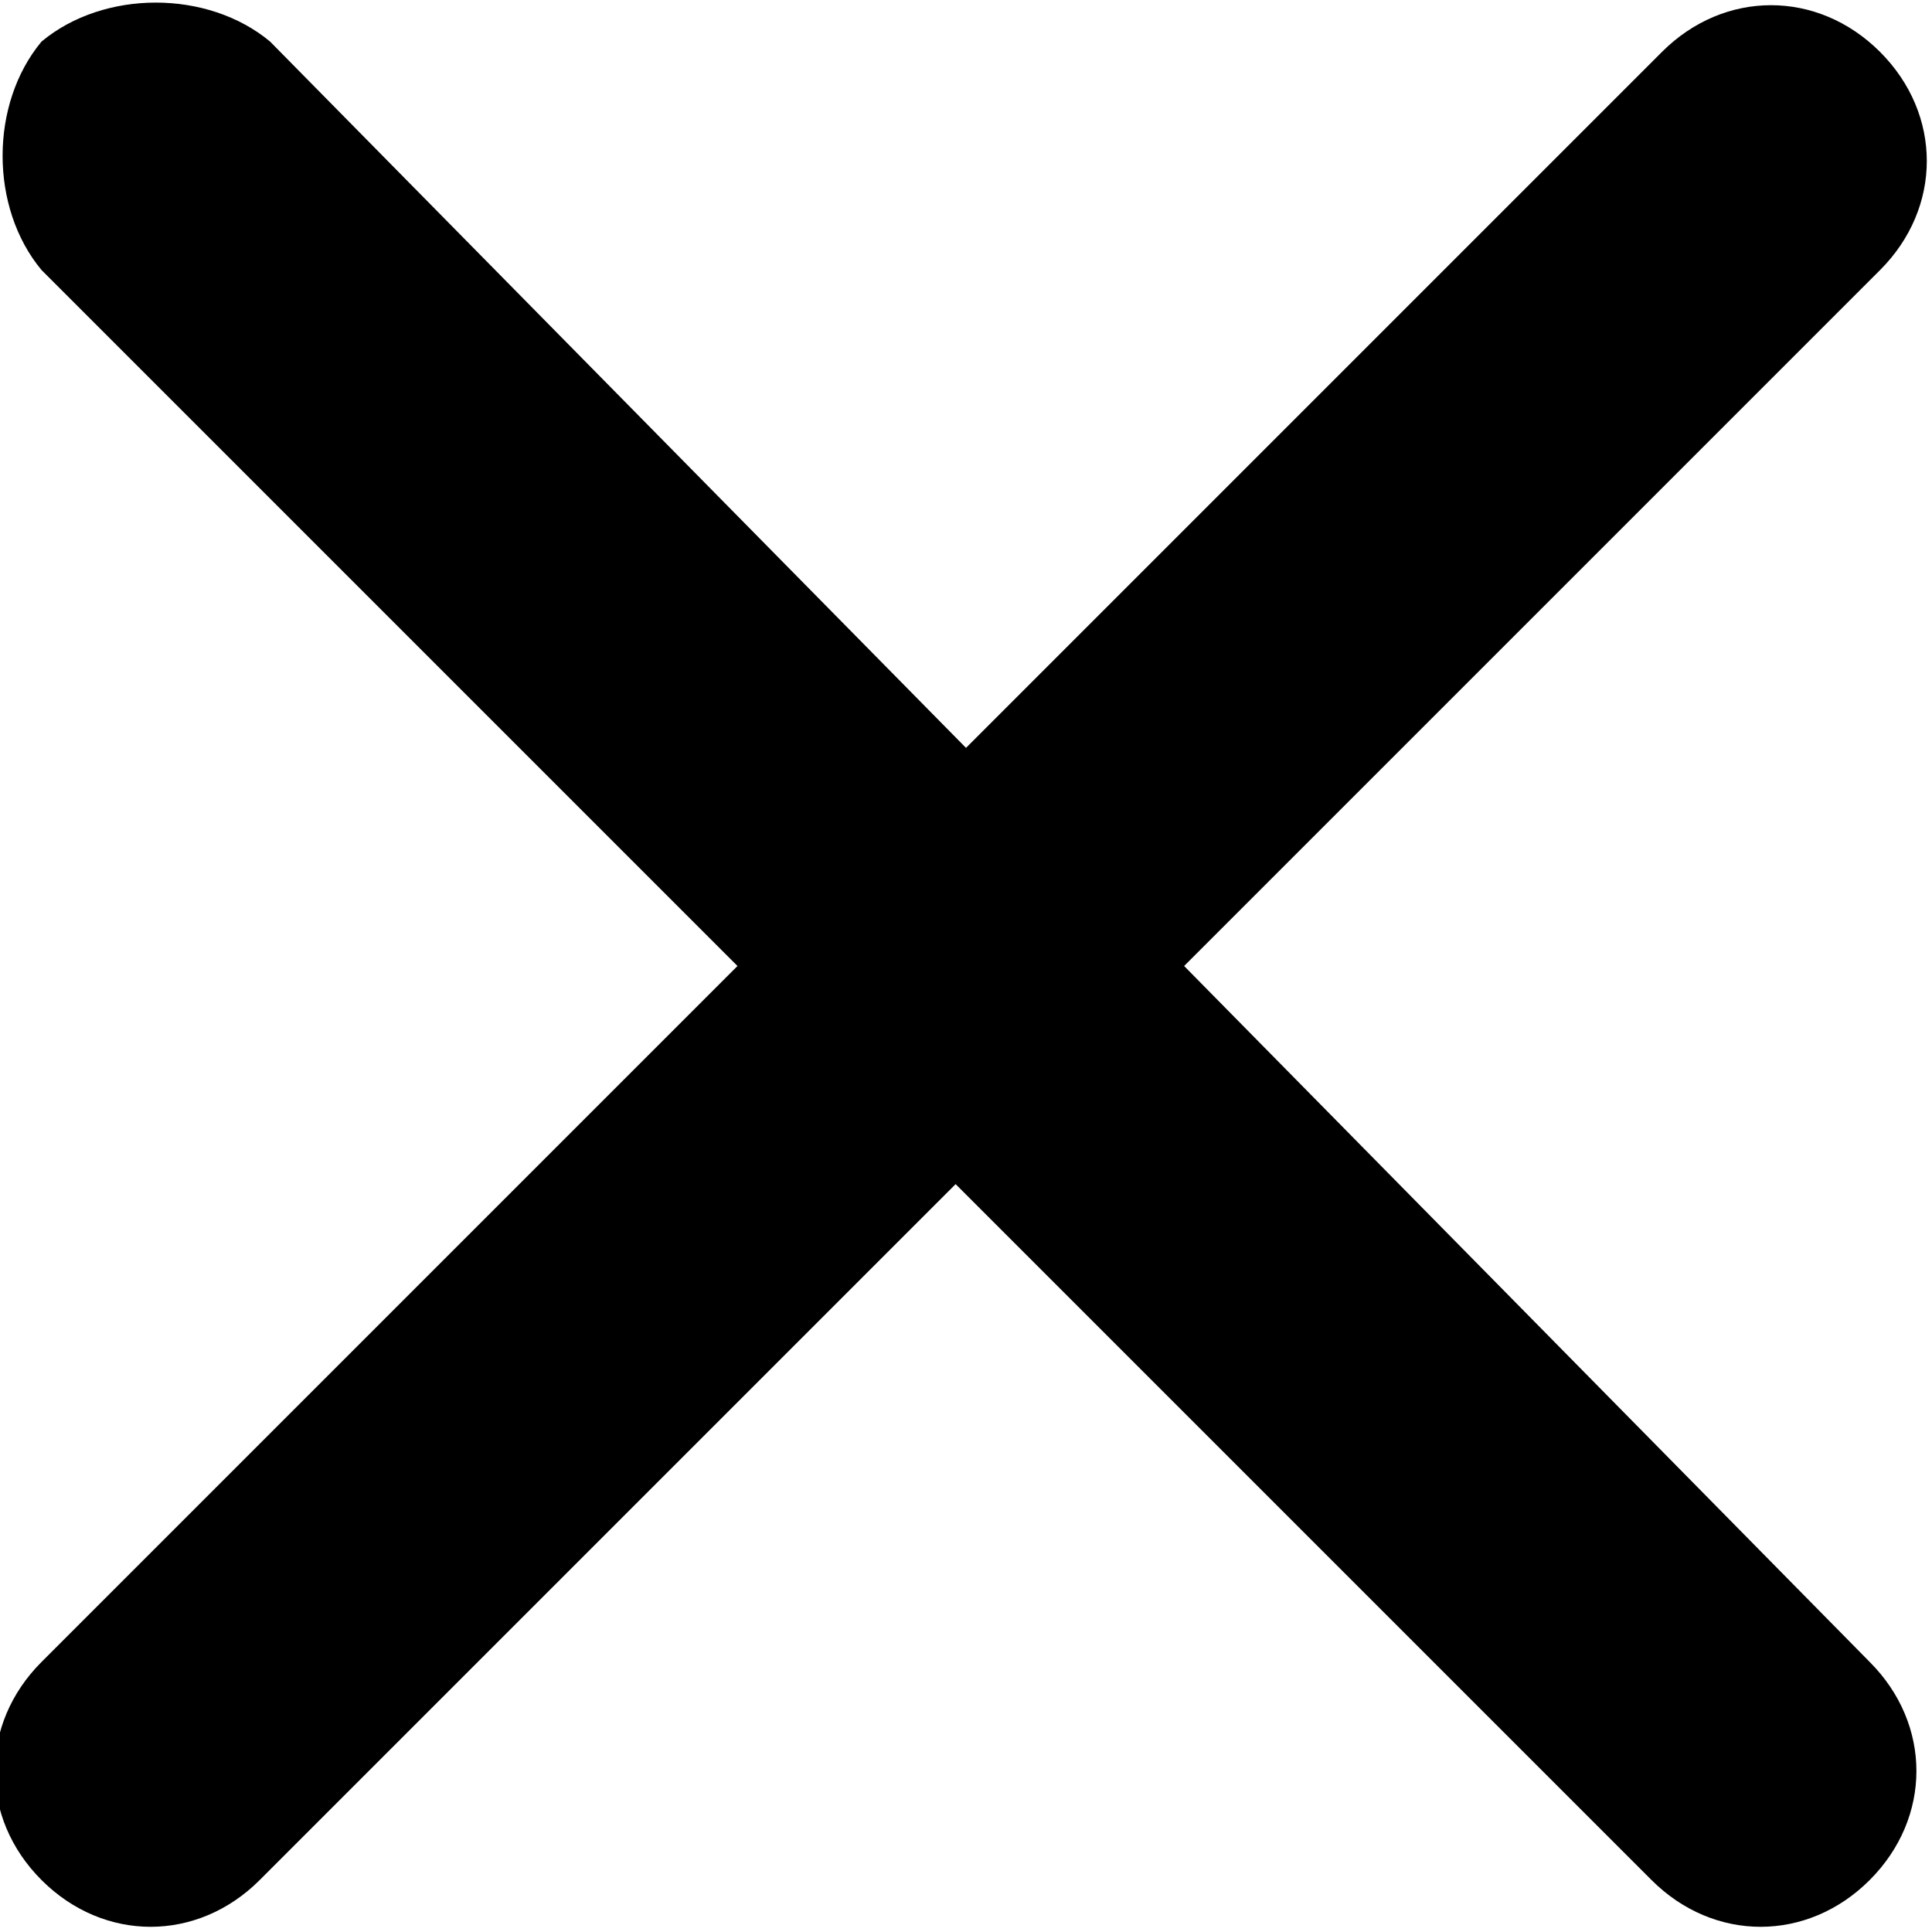
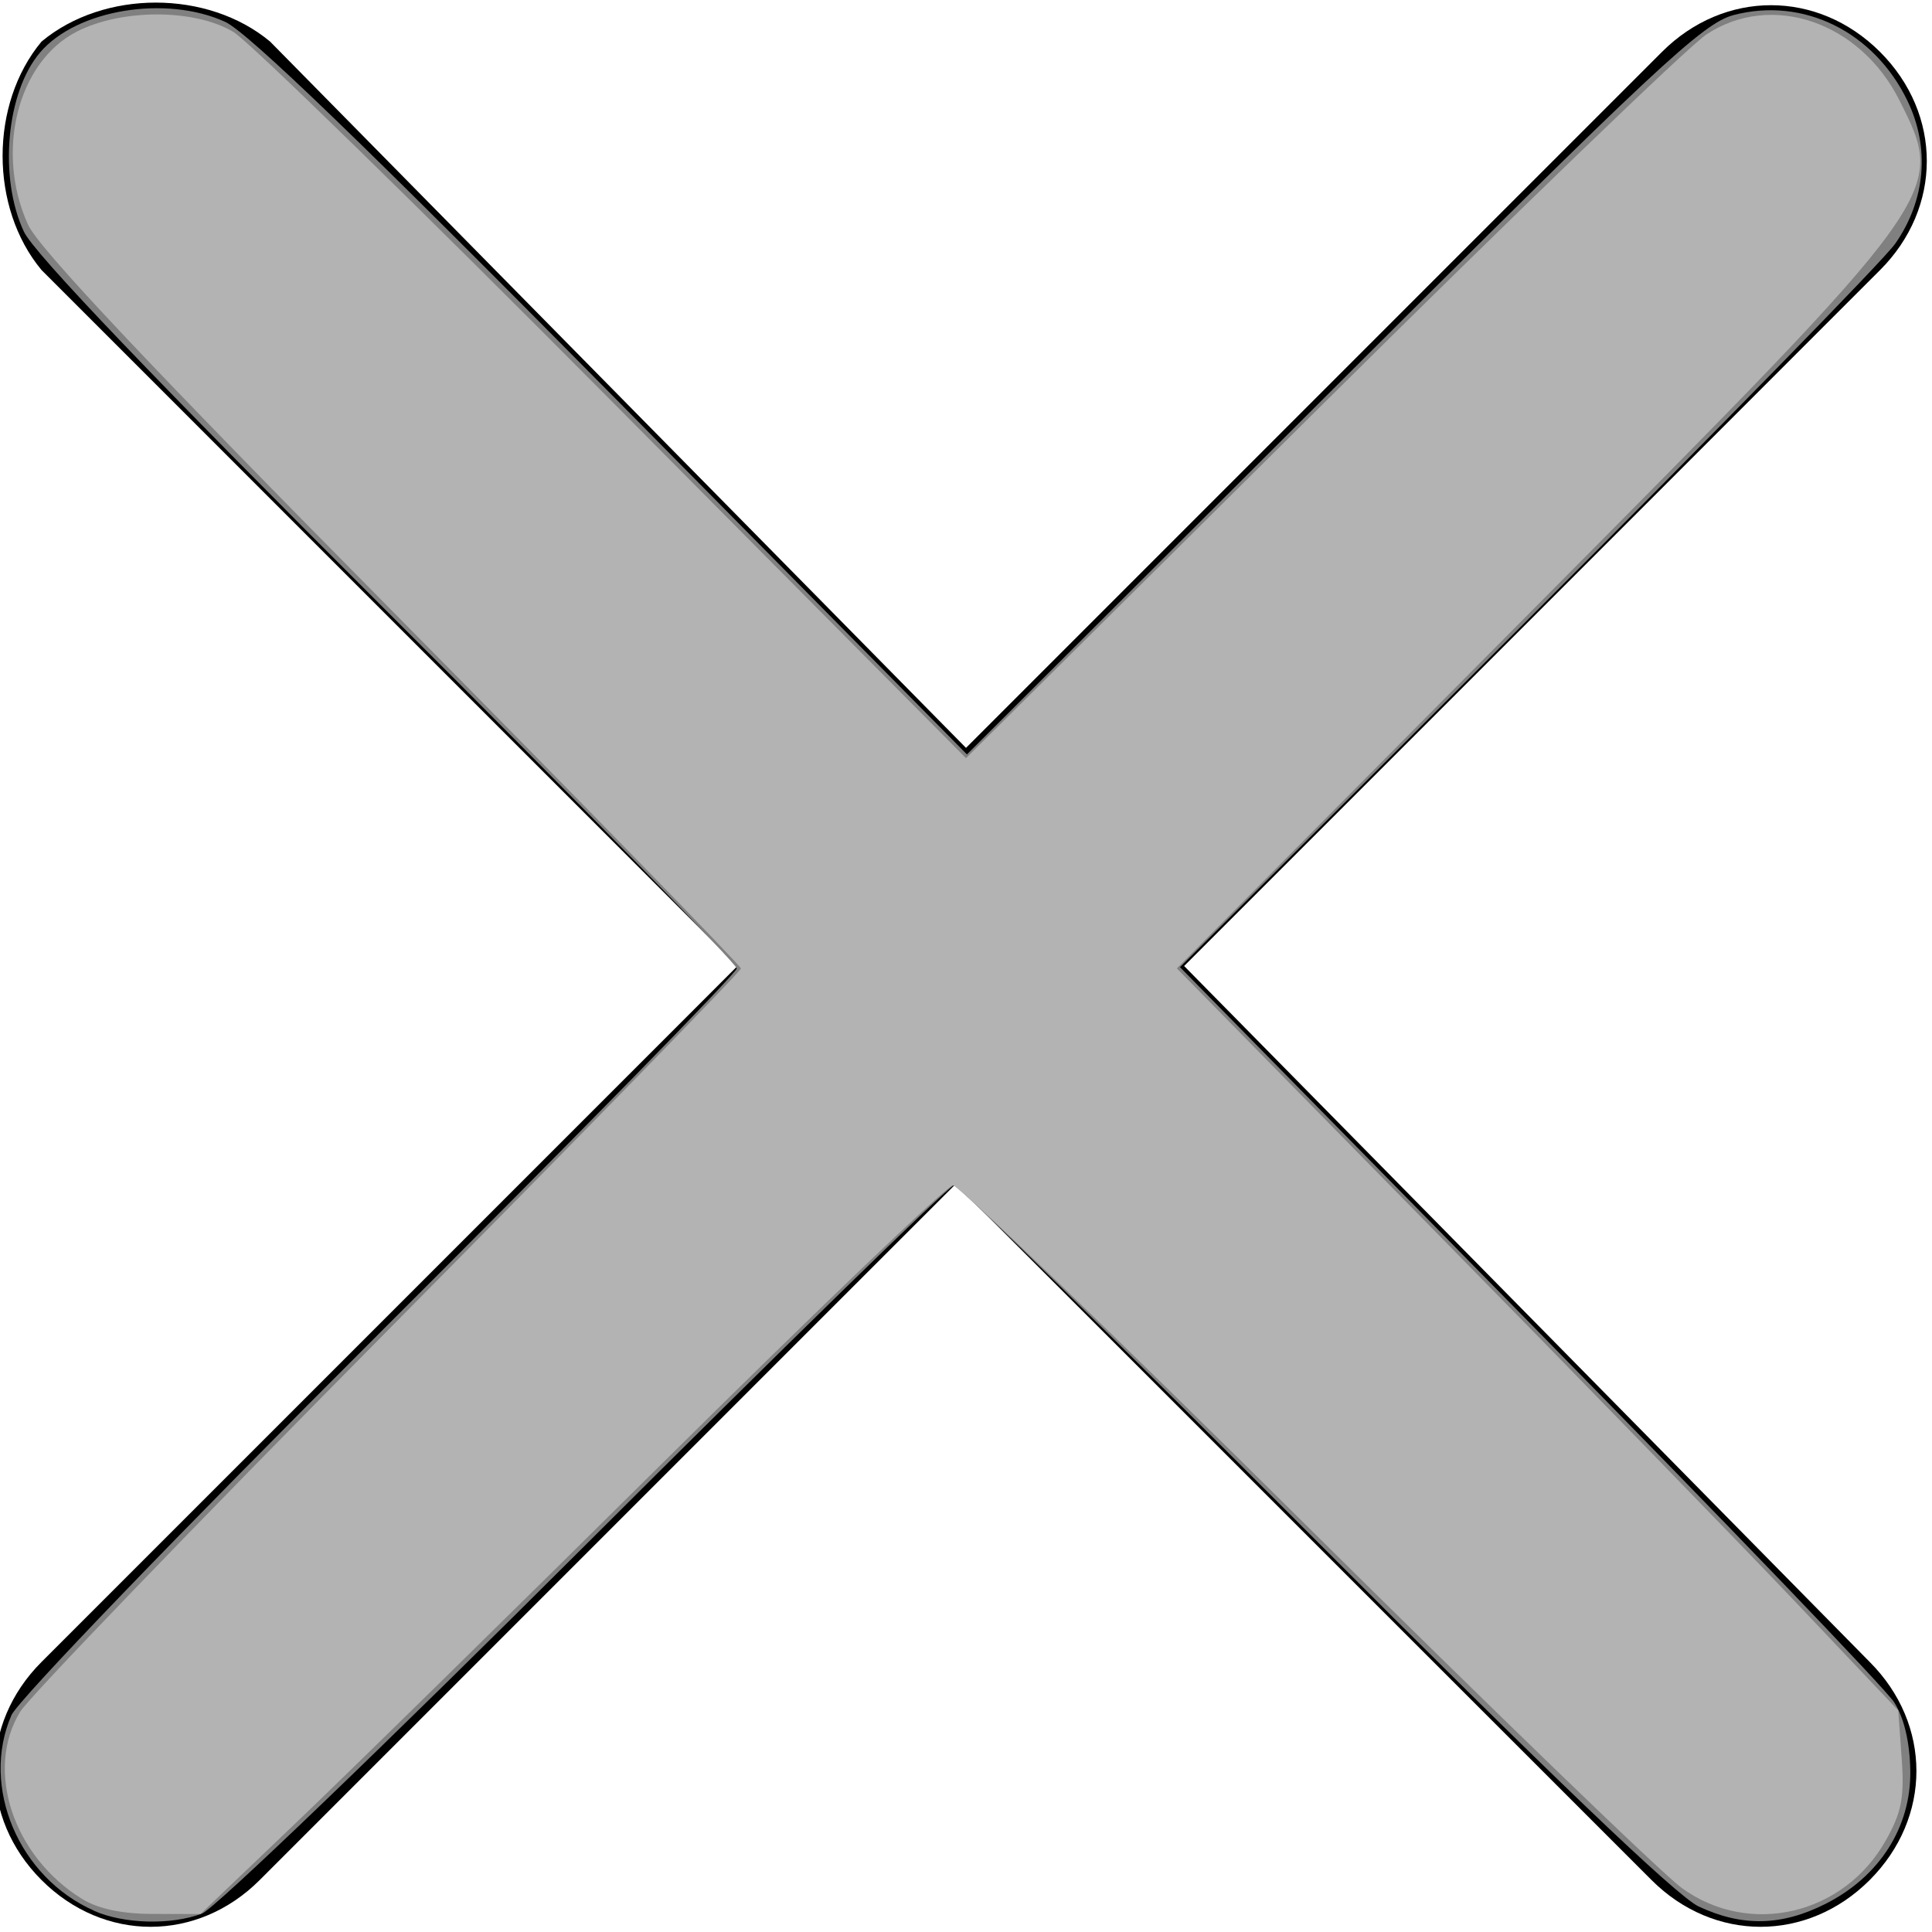
<svg xmlns="http://www.w3.org/2000/svg" version="1.1" id="Layer_1" x="0px" y="0px" viewBox="0 0 18.6 18.6" style="enable-background:new 0 0 18.6 18.6;" xml:space="preserve">
-   <style type="text/css">
+   <defs id="defs9" />
+   <style type="text/css" id="style2">
  .st0{fill:#1d2e5b;}
</style>
-   <path d="M11.4,9.3l6.7-6.7c0.6-0.6,0.6-1.5,0-2.1s-1.5-0.6-2.1,0L9.3,7.2L2.6,0.4C2-0.1,1-0.1,0.4,0.4C-0.1,1-0.1,2,0.4,2.6l6.7,6.7   L0.4,16c-0.6,0.6-0.6,1.5,0,2.1s1.5,0.6,2.1,0l6.7-6.7l6.7,6.7c0.6,0.6,1.5,0.6,2.1,0s0.6-1.5,0-2.1L11.4,9.3z" />
+   <path d="M11.4,9.3l6.7-6.7c0.6-0.6,0.6-1.5,0-2.1s-1.5-0.6-2.1,0L9.3,7.2L2.6,0.4C2-0.1,1-0.1,0.4,0.4C-0.1,1-0.1,2,0.4,2.6l6.7,6.7   L0.4,16c-0.6,0.6-0.6,1.5,0,2.1s1.5,0.6,2.1,0l6.7-6.7l6.7,6.7c0.6,0.6,1.5,0.6,2.1,0s0.6-1.5,0-2.1L11.4,9.3z" id="path4" />
+   <path style="fill:#808080;fill-opacity:1;stroke-width:0.079" d="M 0.906,18.395 C 0.18,18.075 -0.189,17.202 0.11,16.513 0.173,16.37 1.722,14.762 3.657,12.831 5.547,10.946 7.093,9.367 7.093,9.324 c 0,-0.044 -1.511,-1.587 -3.358,-3.429 C 1.504,3.669 0.328,2.44 0.23,2.23 -0.014,1.709 0.06,0.888 0.386,0.505 0.737,0.092 1.596,-0.05 2.167,0.21 2.385,0.309 3.538,1.422 5.896,3.808 L 9.309,7.263 12.832,3.748 c 3.11,-3.103 3.562,-3.525 3.858,-3.603 0.67,-0.176 1.351,0.159 1.673,0.824 0.219,0.452 0.176,0.957 -0.117,1.377 -0.107,0.153 -1.7,1.784 -3.54,3.622 l -3.346,3.343 3.364,3.422 c 1.85,1.882 3.431,3.527 3.512,3.656 0.096,0.15 0.151,0.387 0.155,0.66 0.008,0.54 -0.296,1.017 -0.814,1.279 -0.425,0.215 -0.804,0.223 -1.224,0.026 -0.21,-0.098 -1.45,-1.286 -3.704,-3.545 -1.864,-1.868 -3.424,-3.397 -3.467,-3.397 -0.043,0 -1.639,1.559 -3.547,3.464 -1.908,1.905 -3.569,3.501 -3.691,3.547 -0.298,0.112 -0.751,0.1 -1.039,-0.027 z" id="path4488" />
+   <path style="fill:#b3b3b3;fill-opacity:1;stroke-width:0.079" d="M 0.788,18.28 C 0.126,17.871 -0.148,17.041 0.194,16.48 0.278,16.341 1.874,14.686 3.74,12.801 5.606,10.916 7.133,9.351 7.133,9.324 7.133,9.297 5.622,7.748 3.776,5.882 1.446,3.528 0.373,2.39 0.27,2.163 -0.049,1.461 0.17,0.595 0.74,0.304 1.173,0.083 1.872,0.084 2.246,0.307 2.398,0.397 4.047,2.007 5.911,3.885 L 9.3,7.299 12.705,3.921 c 1.873,-1.858 3.548,-3.473 3.723,-3.589 0.625,-0.414 1.478,-0.123 1.858,0.633 0.451,0.899 0.467,0.877 -3.533,4.909 l -3.423,3.449 2.477,2.522 c 1.363,1.387 2.925,2.995 3.473,3.572 l 0.995,1.05 0.033,0.46 c 0.027,0.377 -2.36e-4,0.52 -0.152,0.79 -0.404,0.719 -1.313,0.932 -1.964,0.46 -0.189,-0.137 -1.822,-1.715 -3.631,-3.507 -1.808,-1.792 -3.332,-3.259 -3.386,-3.259 -0.054,0 -1.307,1.198 -2.785,2.663 -1.478,1.465 -3.086,3.043 -3.574,3.507 L 1.93,18.427 1.477,18.426 C 1.175,18.426 0.946,18.378 0.788,18.28 Z" id="path4484" />
</svg>
